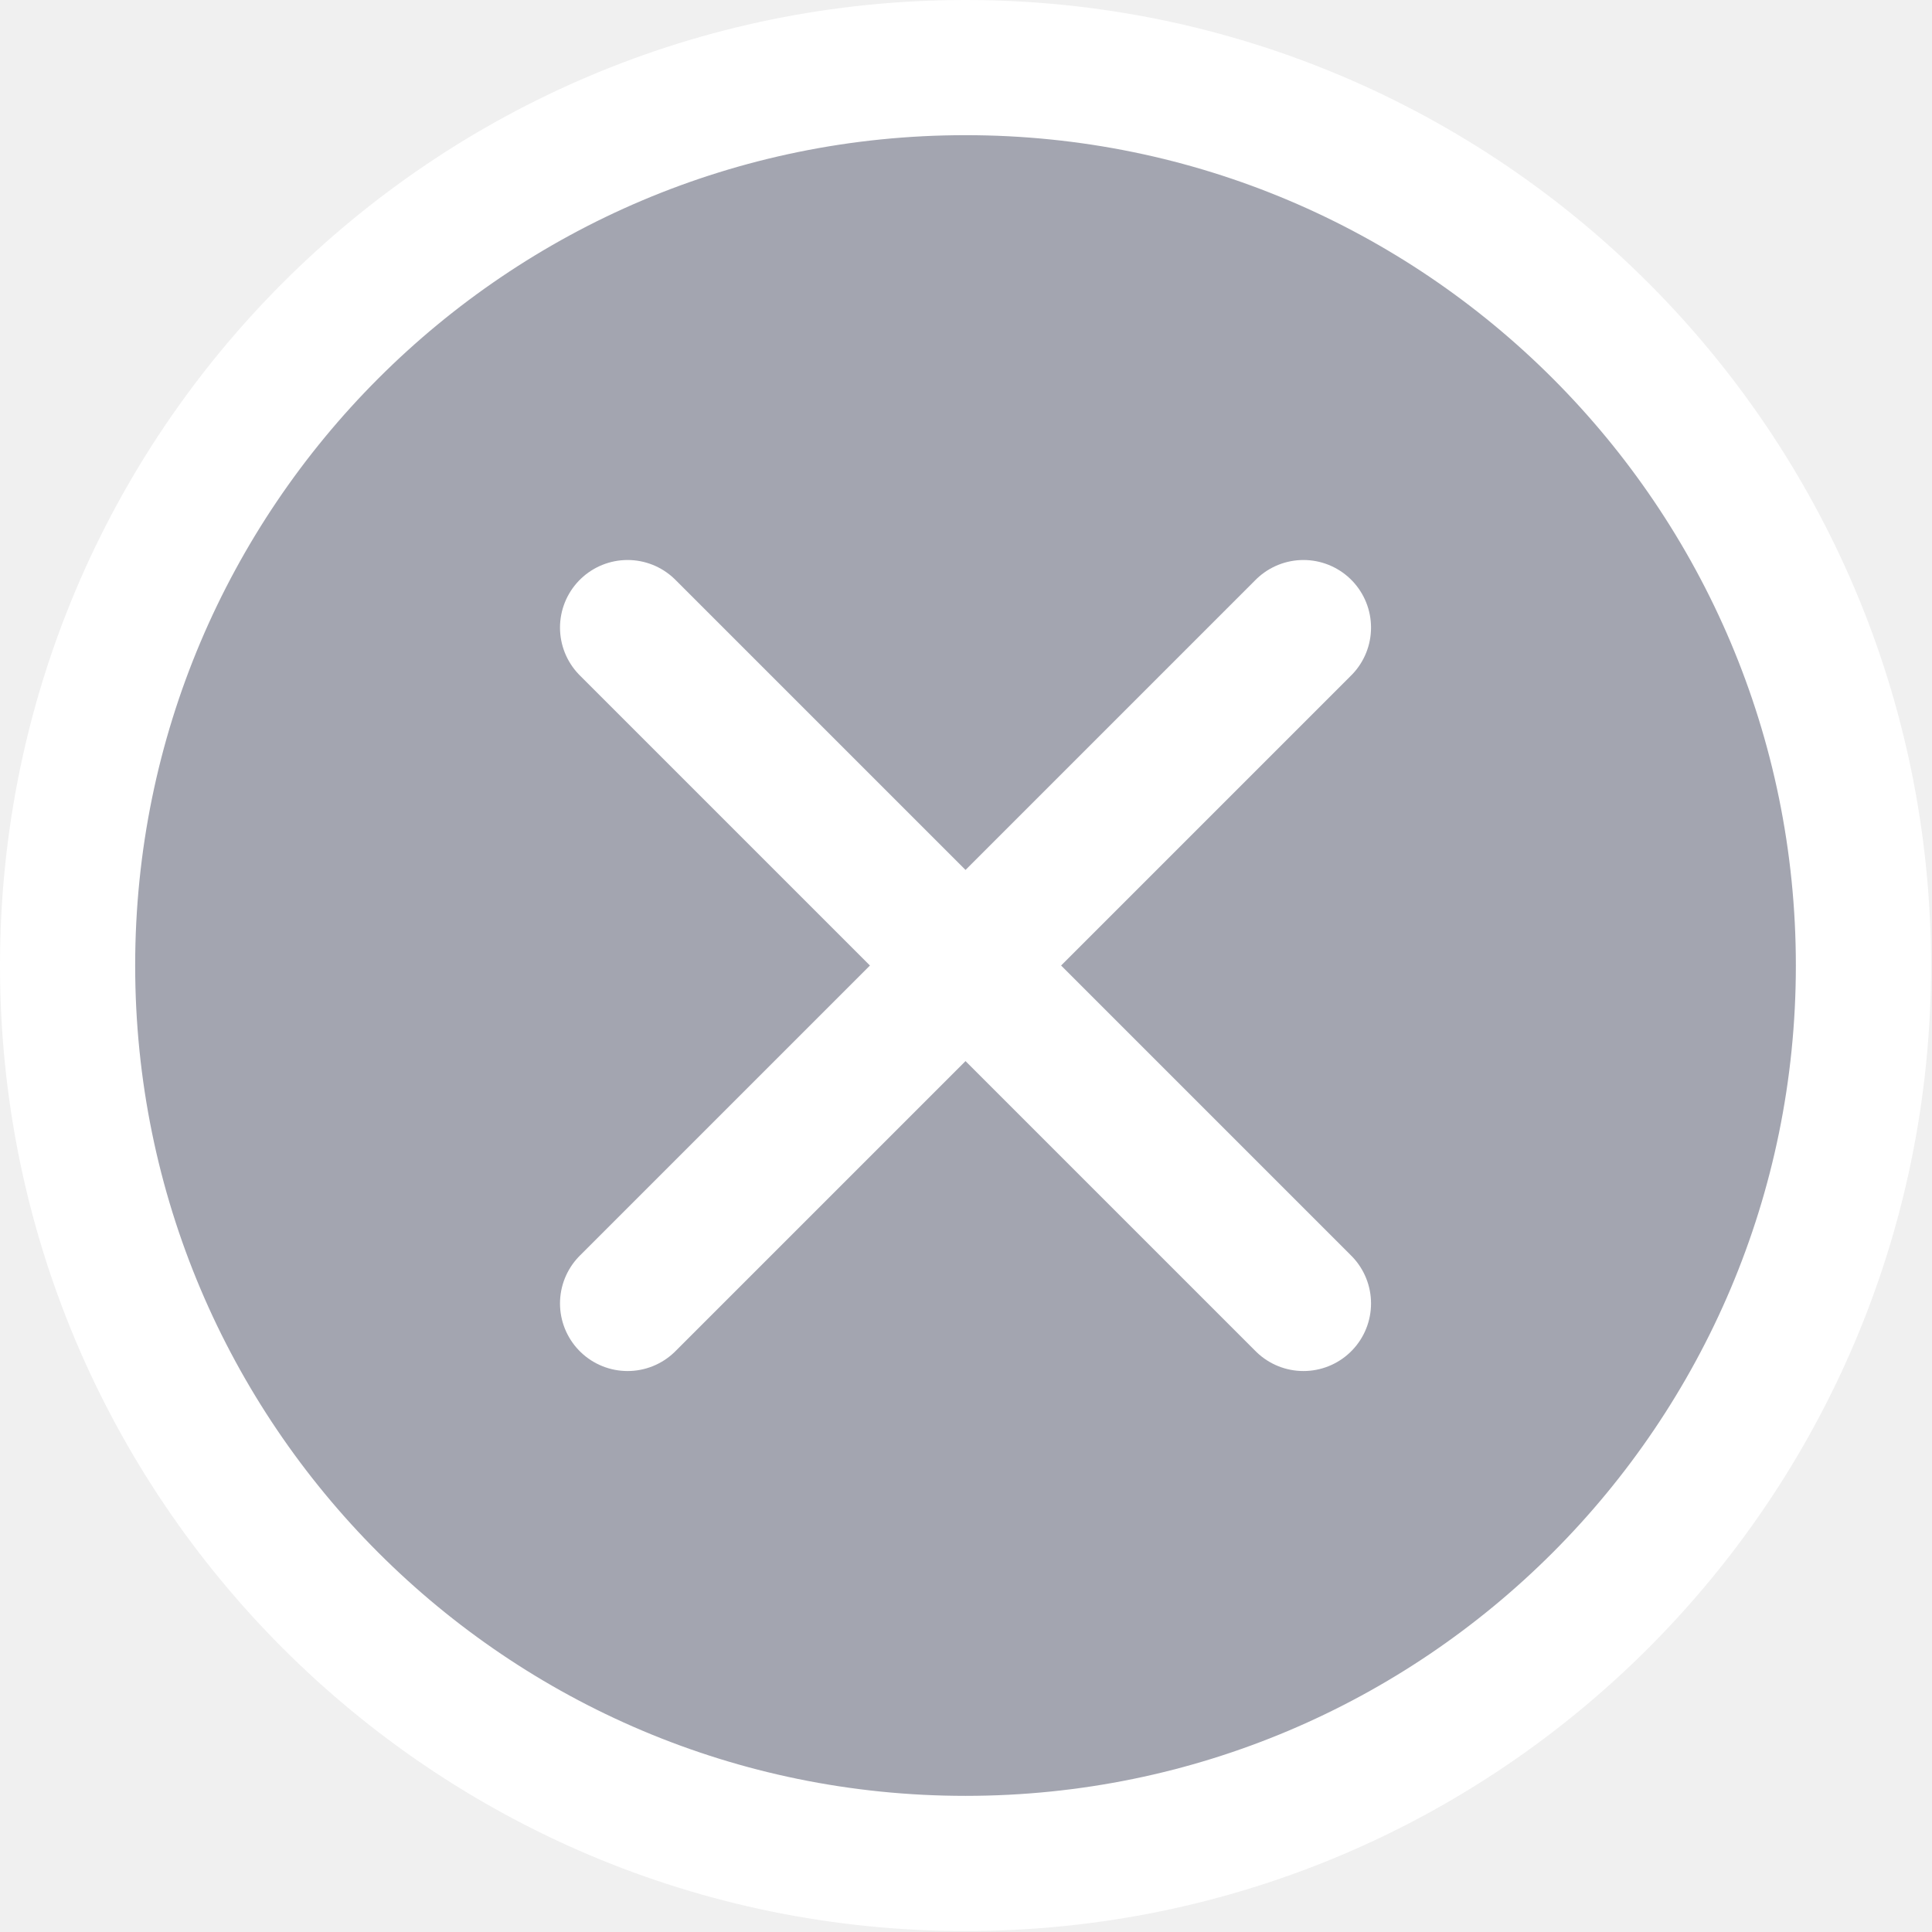
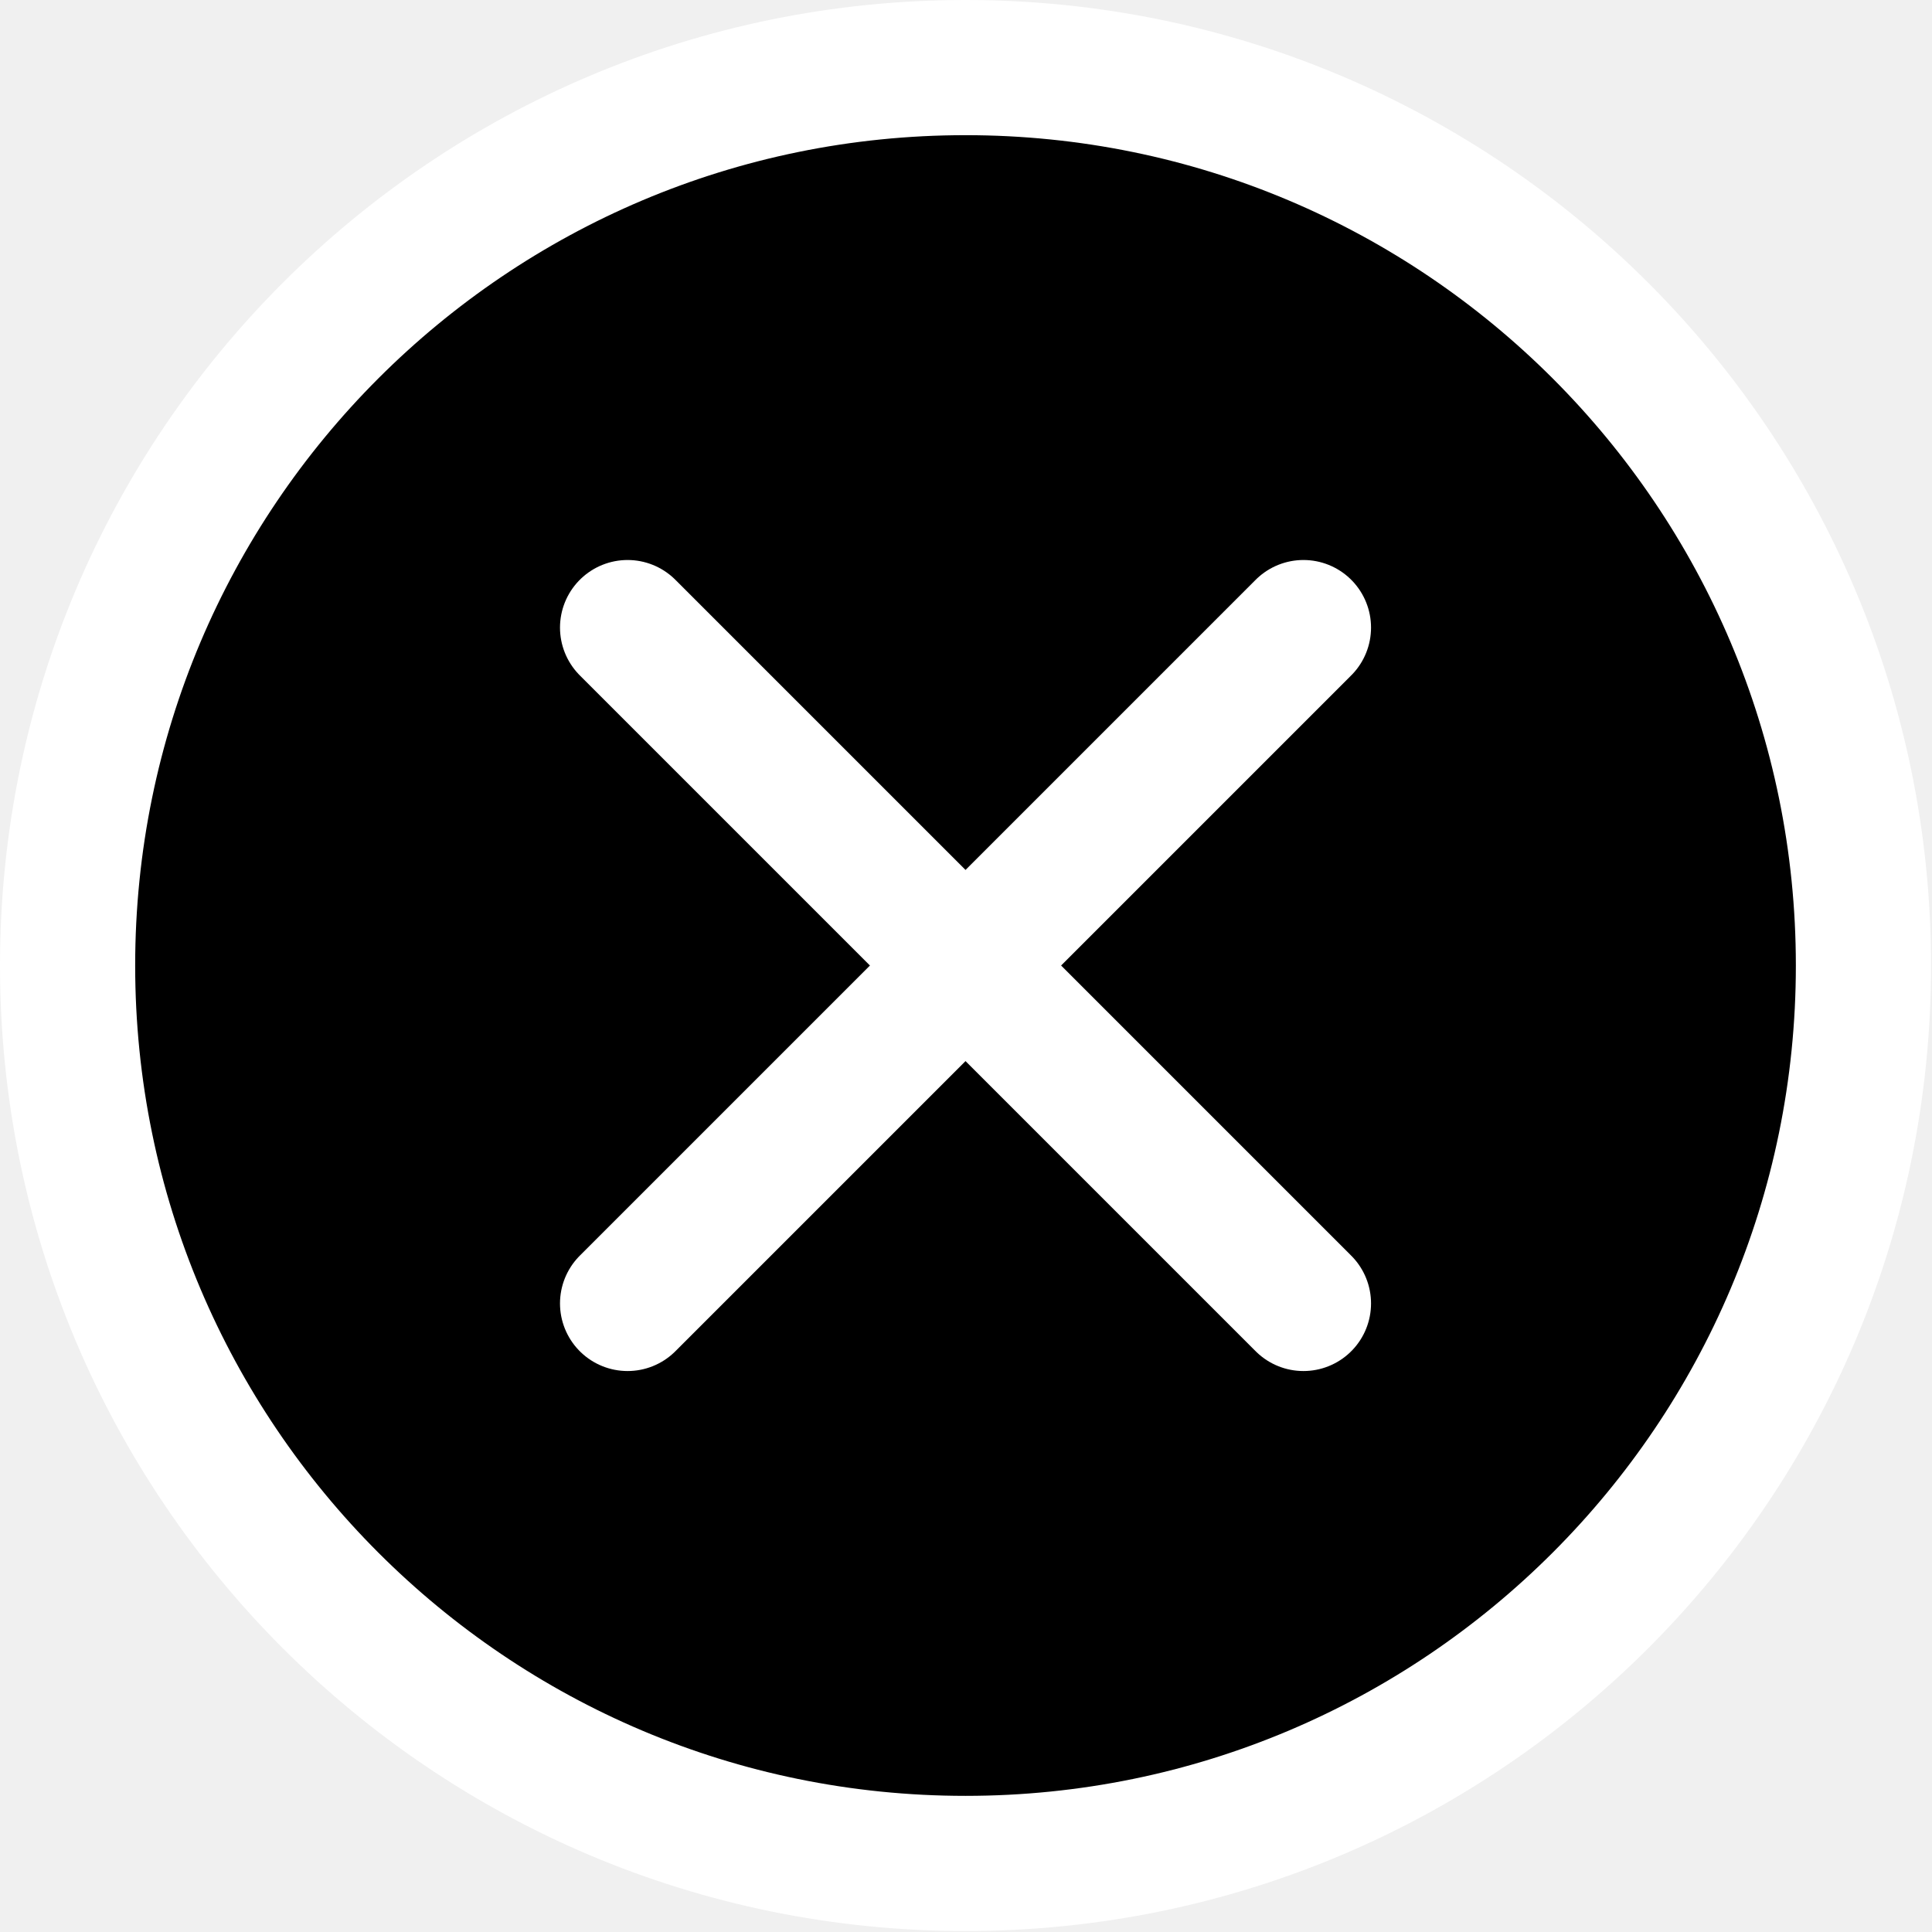
<svg xmlns="http://www.w3.org/2000/svg" width="20" height="20" viewBox="0 0 20.01 20.01" fill="none">
-   <circle cx="10" cy="10" r="9.3" fill="#A3A5B0" stroke="white" stroke-width="1.4" />
+   <circle cx="10" cy="10" r="9.3" fill="CurrentColor" stroke="white" stroke-width="1.4" />
  <path d="M13.5 6.5L6.5 13.5" stroke="white" stroke-width="1.4" stroke-linecap="round" stroke-linejoin="round" />
  <path d="M6.5 6.5L13.5 13.5" stroke="white" stroke-width="1.4" stroke-linecap="round" stroke-linejoin="round" />
</svg>
